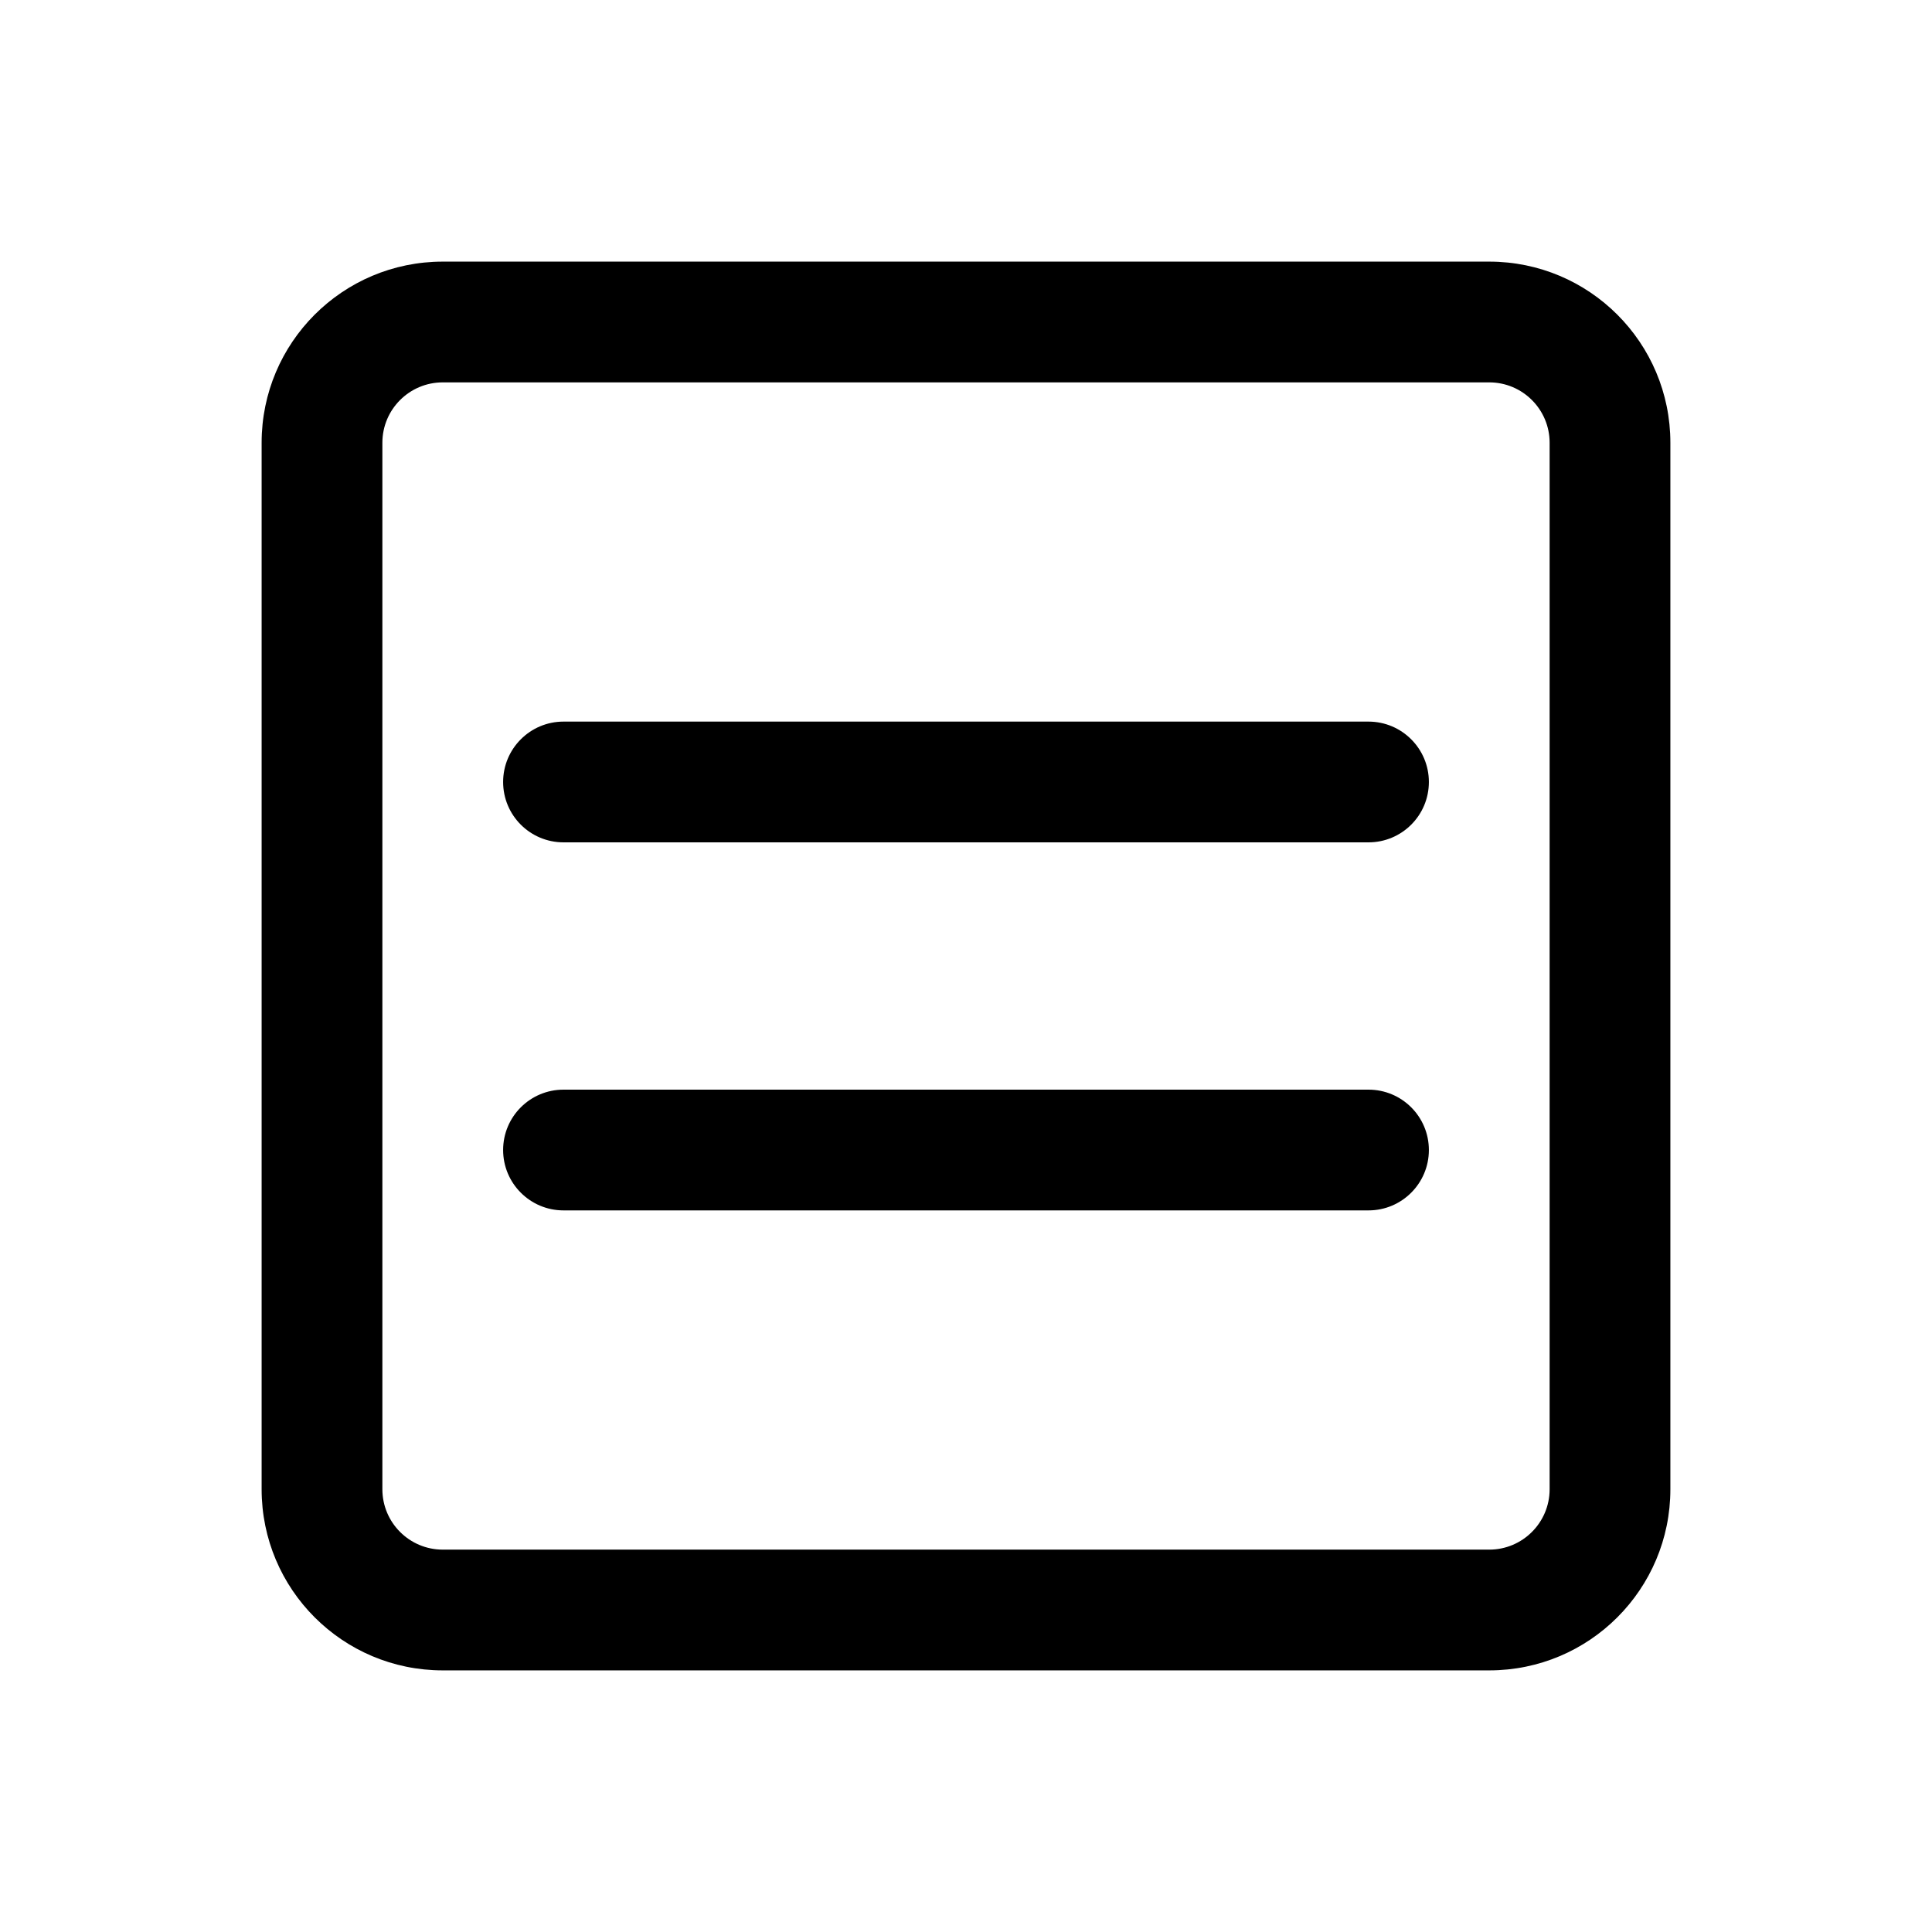
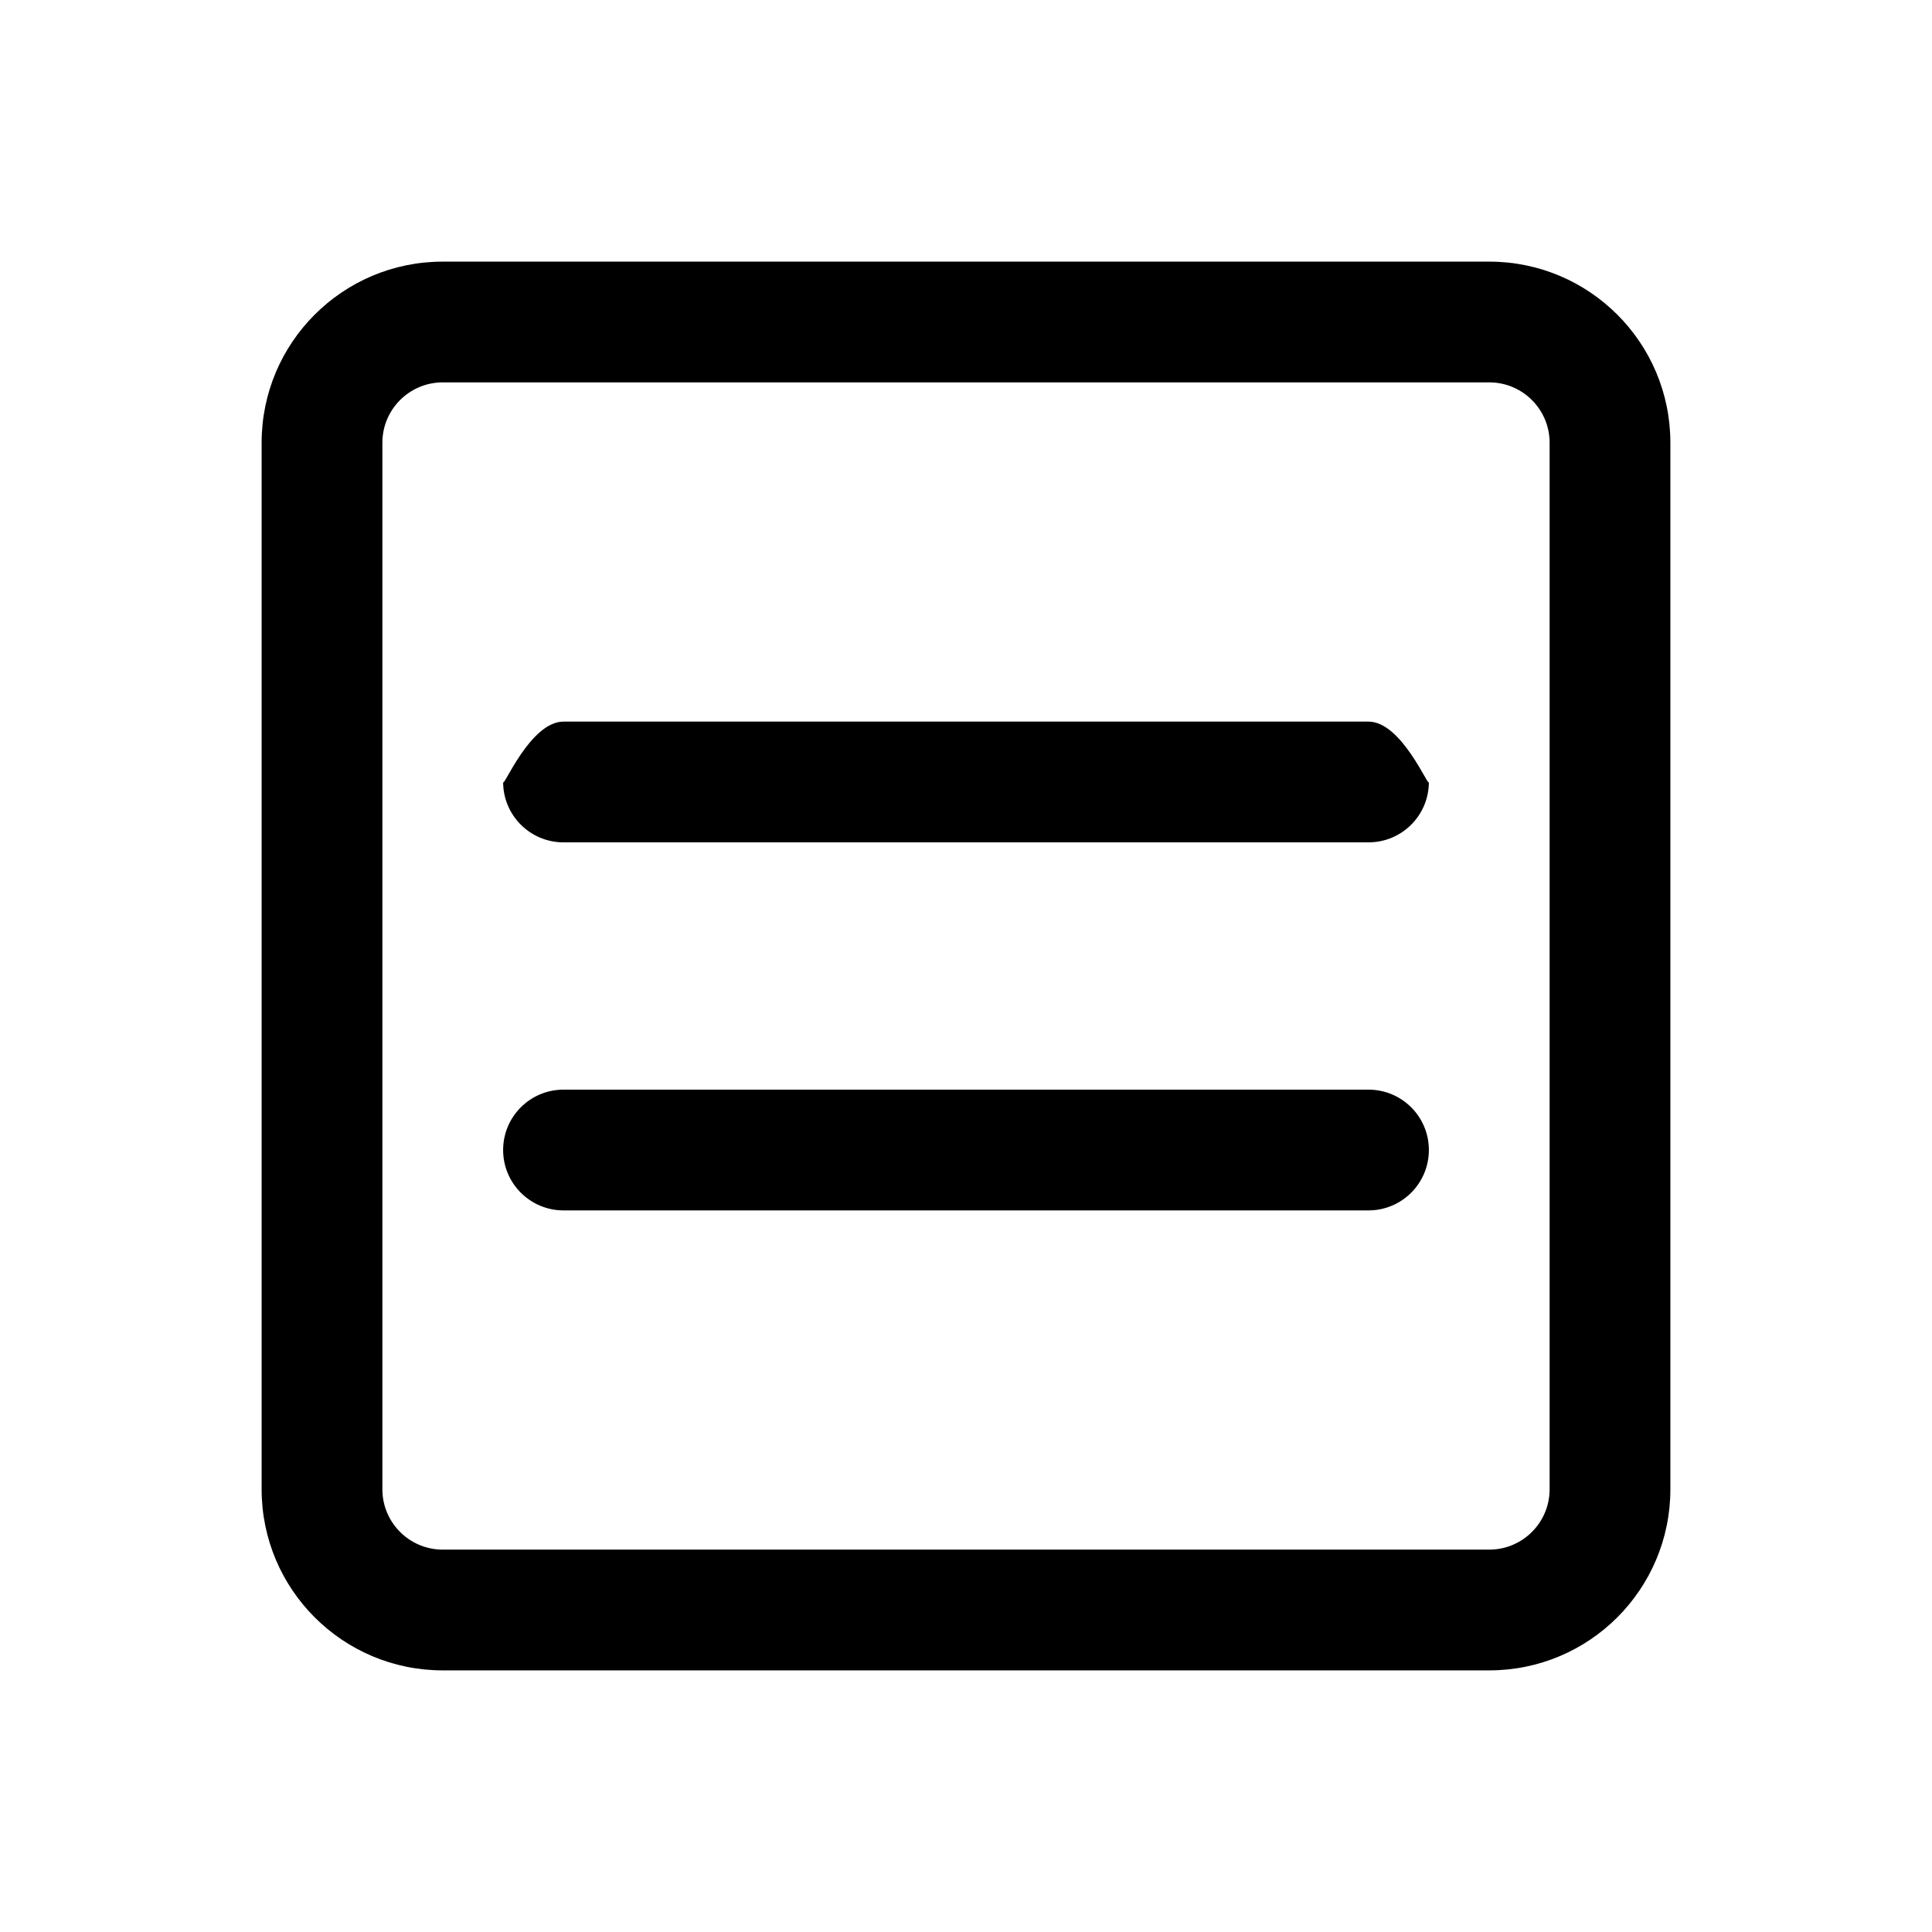
<svg xmlns="http://www.w3.org/2000/svg" width="24" height="24" viewBox="0 0 24 24" fill="none">
-   <path fill-rule="evenodd" clip-rule="evenodd" d="M5.5 3.25C4.257 3.25 3.25 4.257 3.25 5.5V18.5C3.25 19.743 4.257 20.75 5.5 20.75H18.5C19.743 20.75 20.75 19.743 20.75 18.5V5.5C20.75 4.257 19.743 3.25 18.5 3.25H5.5ZM4.75 5.5C4.75 5.086 5.086 4.75 5.5 4.75H18.5C18.914 4.75 19.25 5.086 19.25 5.5V18.5C19.25 18.914 18.914 19.25 18.5 19.25H5.5C5.086 19.25 4.75 18.914 4.75 18.5V5.5ZM6.25 9.714C6.25 9.3 6.586 8.964 7 8.964L17 8.964C17.414 8.964 17.75 9.3 17.75 9.714C17.75 10.129 17.414 10.464 17 10.464L7 10.464C6.586 10.464 6.25 10.129 6.25 9.714ZM6.25 14.286C6.25 13.871 6.586 13.536 7 13.536H17C17.414 13.536 17.75 13.871 17.75 14.286C17.75 14.7 17.414 15.036 17 15.036H7C6.586 15.036 6.25 14.7 6.25 14.286Z" fill="currentColor" />
+   <path fill-rule="evenodd" clip-rule="evenodd" d="M5.5 3.25C4.257 3.25 3.25 4.257 3.25 5.5V18.5C3.25 19.743 4.257 20.75 5.5 20.75H18.5C19.743 20.75 20.75 19.743 20.75 18.5V5.5C20.75 4.257 19.743 3.25 18.5 3.25H5.5ZM4.75 5.5C4.75 5.086 5.086 4.75 5.5 4.75H18.5C18.914 4.75 19.25 5.086 19.25 5.5V18.5C19.25 18.914 18.914 19.25 18.5 19.25H5.5C5.086 19.25 4.75 18.914 4.75 18.5V5.5ZM6.25 9.714C6.25 9.8 6.586 8.964 7 8.964L17 8.964C17.414 8.964 17.75 9.8 17.75 9.714C17.75 10.129 17.414 10.464 17 10.464L7 10.464C6.586 10.464 6.25 10.129 6.25 9.714ZM6.25 14.286C6.25 13.871 6.586 13.536 7 13.536H17C17.414 13.536 17.75 13.871 17.75 14.286C17.75 14.7 17.414 15.036 17 15.036H7C6.586 15.036 6.25 14.7 6.25 14.286Z" fill="currentColor" />
</svg>
